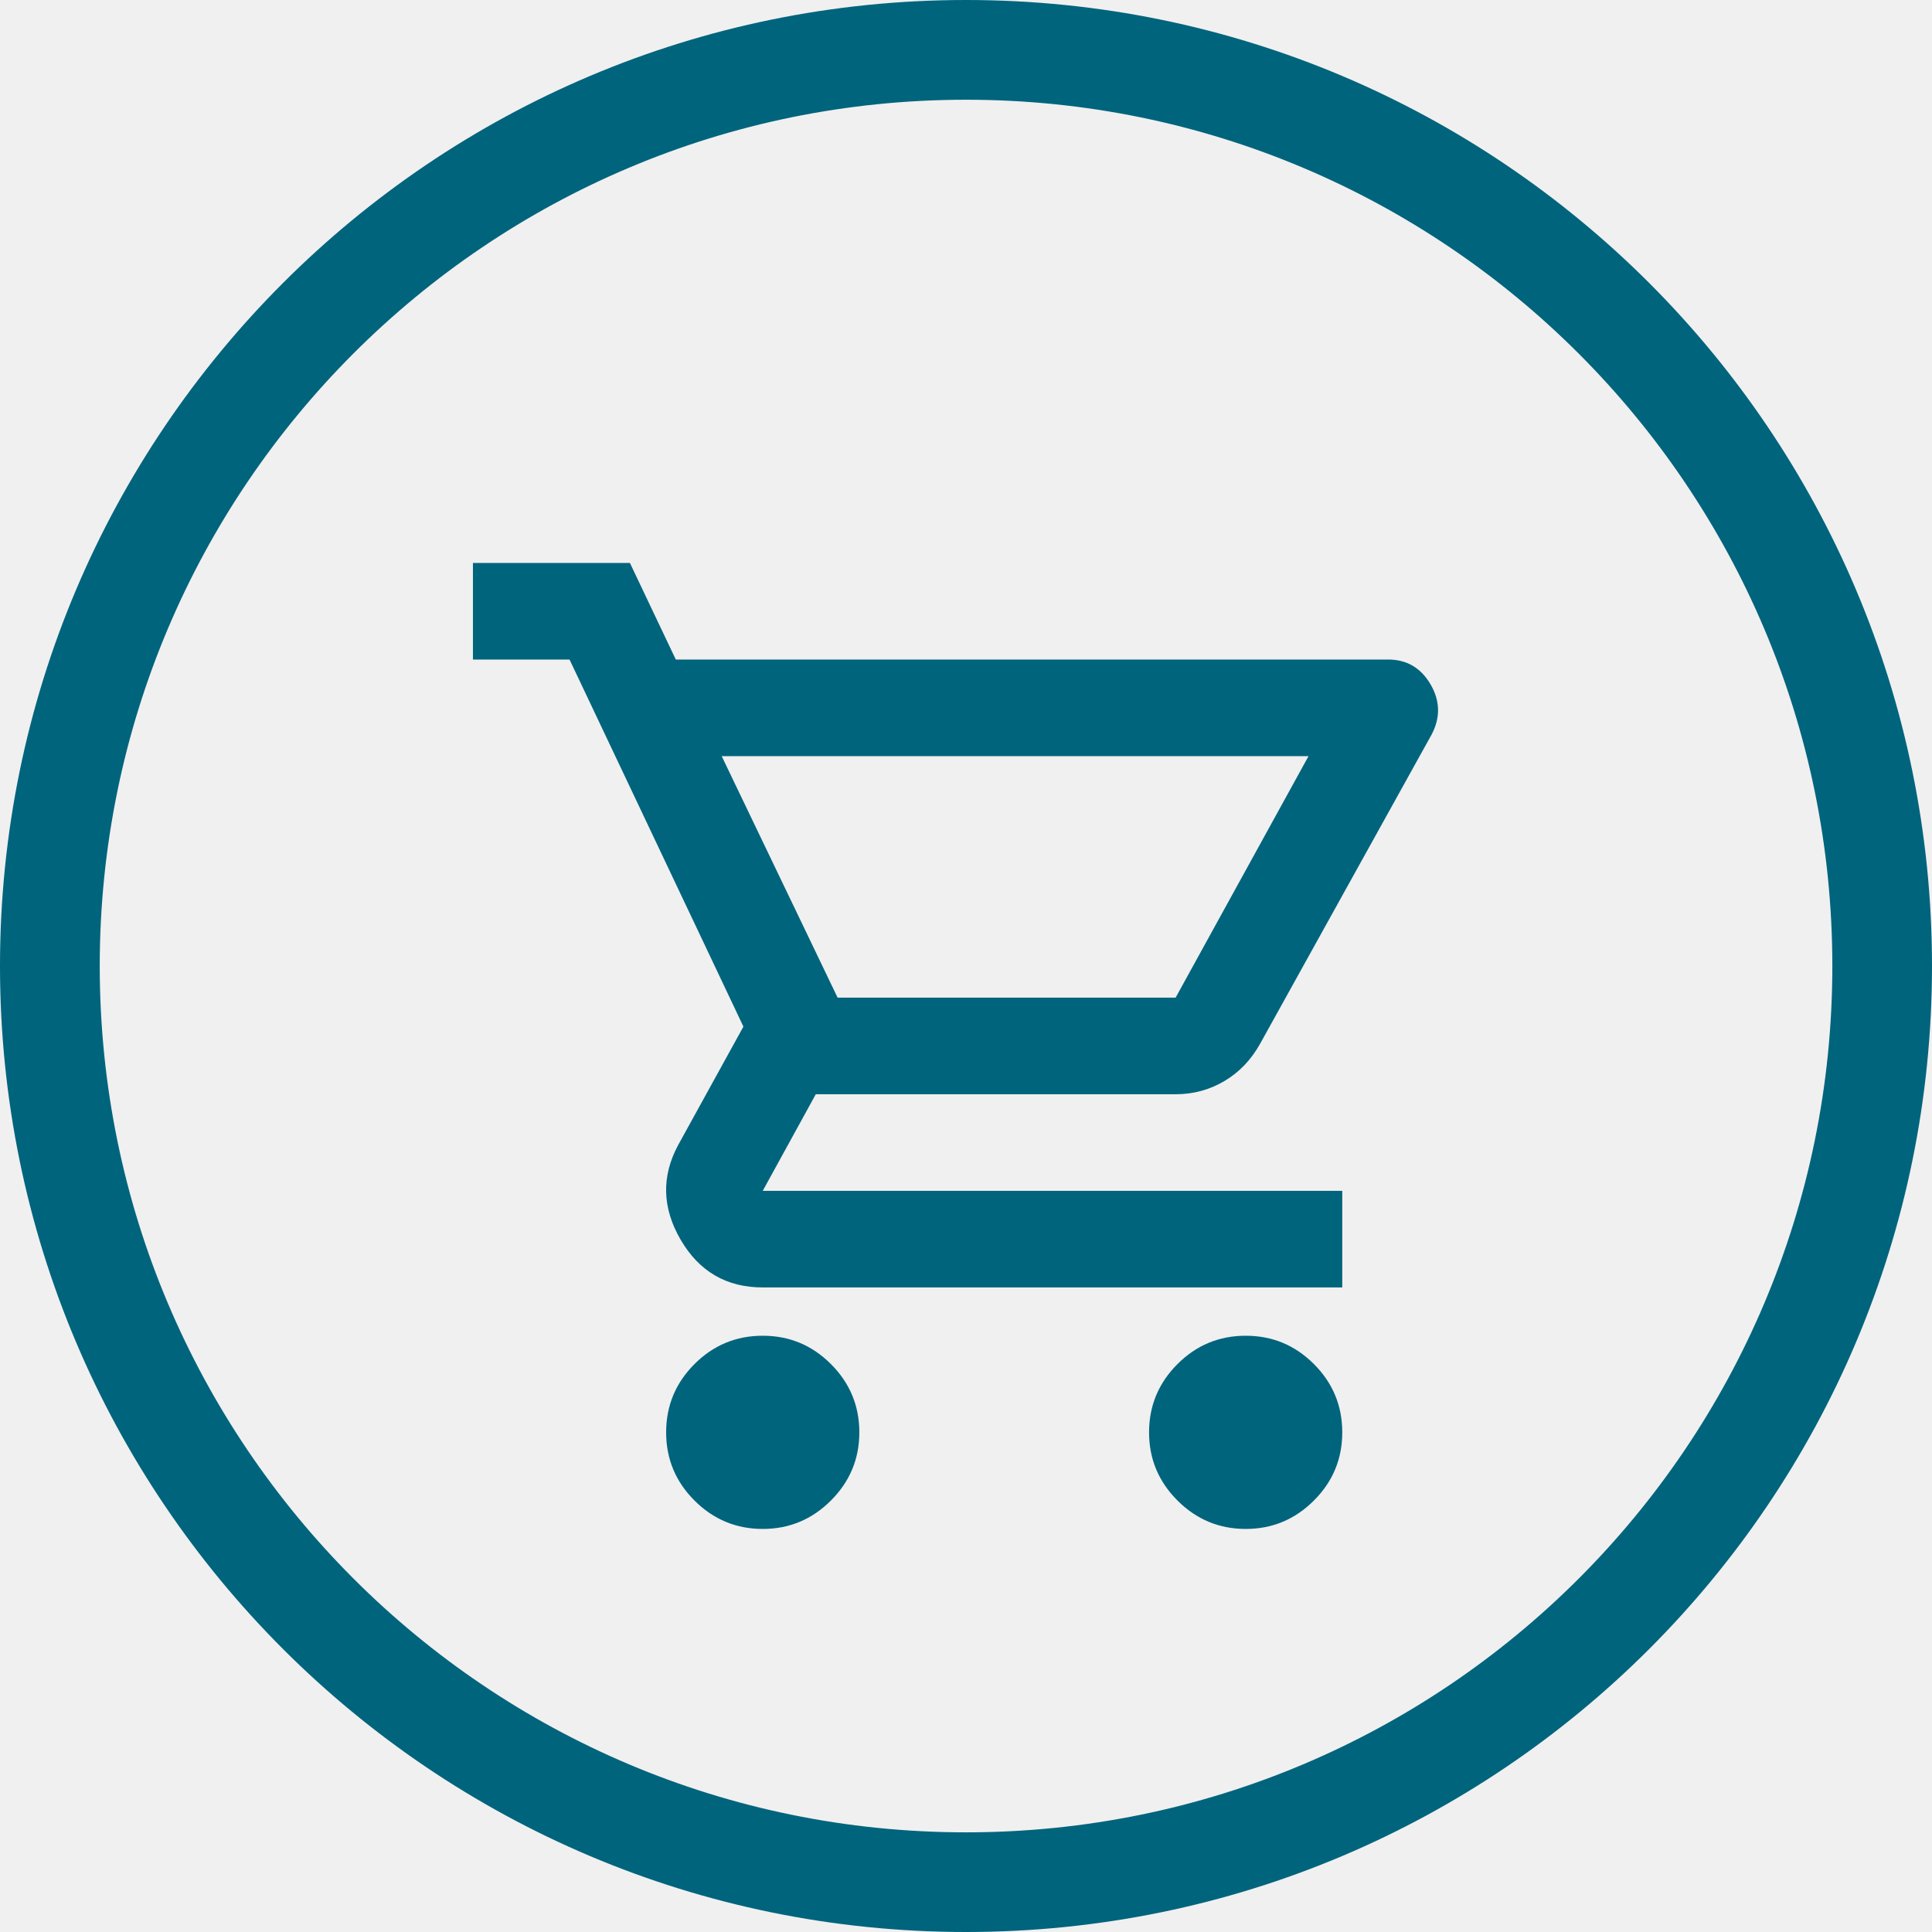
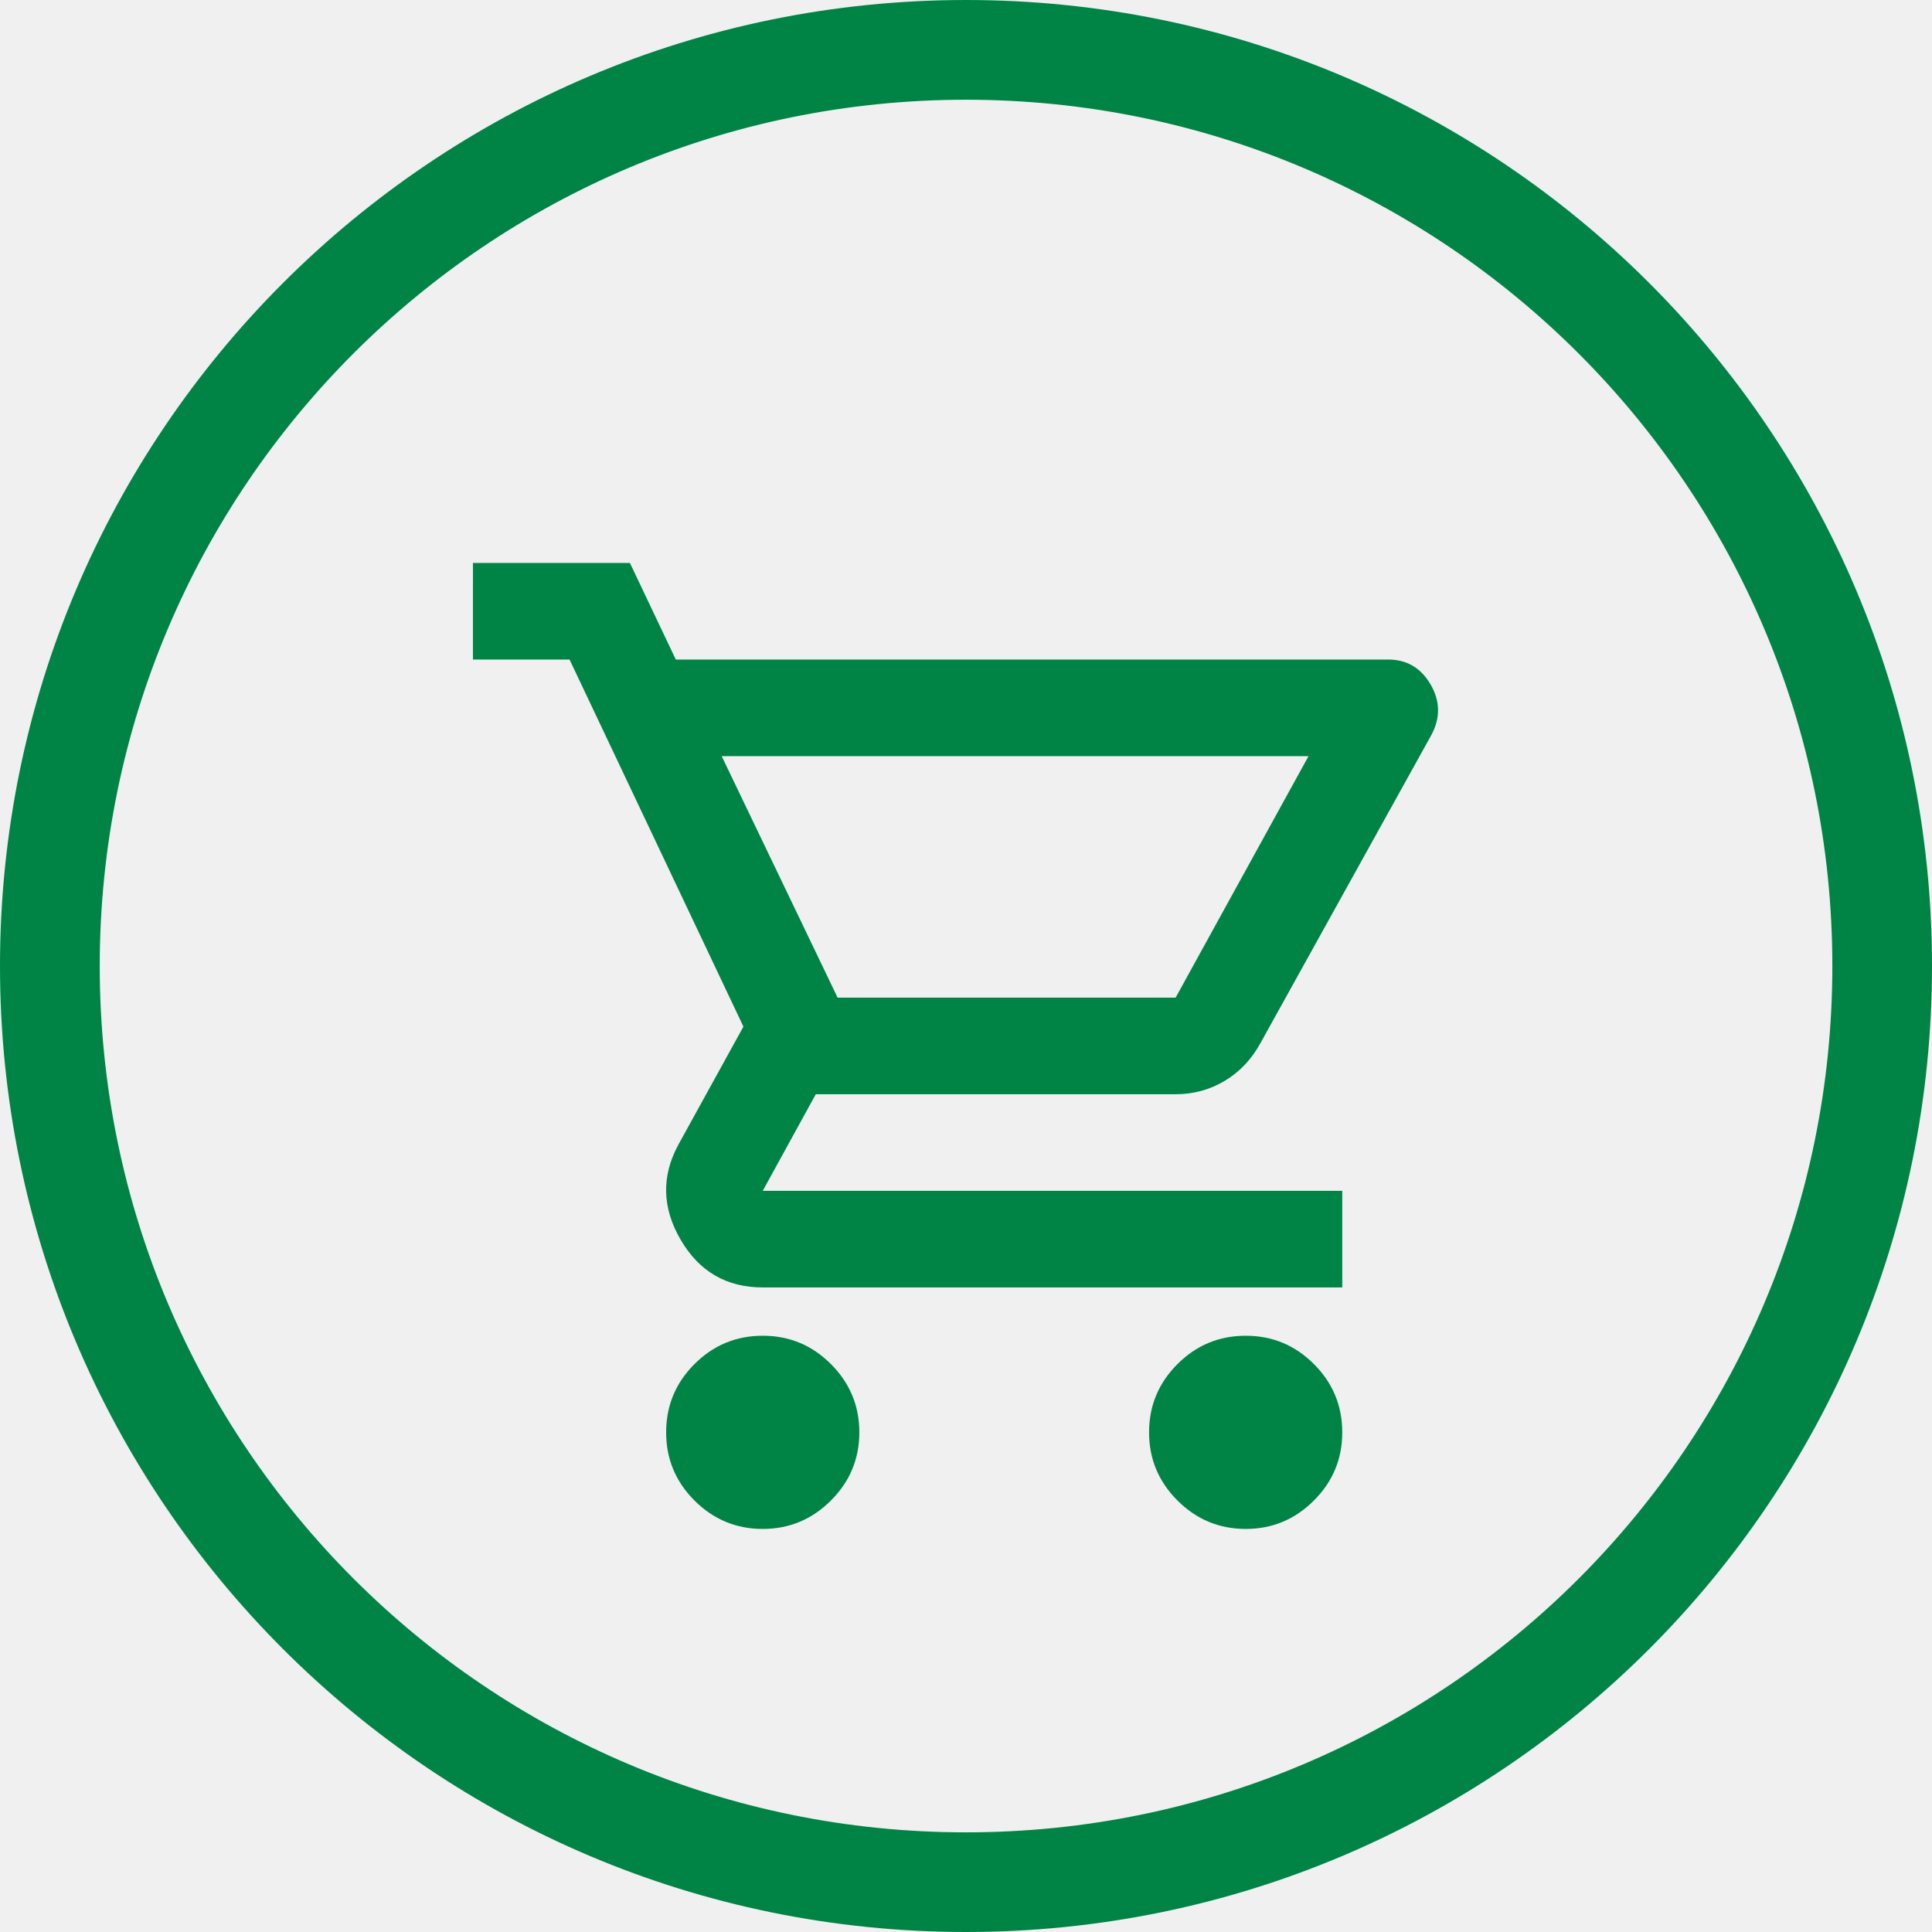
<svg xmlns="http://www.w3.org/2000/svg" width="24" height="24" viewBox="0 0 24 24" fill="none">
  <g clip-path="url(#clip0_1493_23657)">
-     <path d="M9.475 18.993C9.145 18.993 8.862 18.875 8.627 18.64C8.392 18.405 8.275 18.123 8.275 17.793C8.275 17.463 8.392 17.18 8.627 16.945C8.862 16.71 9.145 16.593 9.475 16.593C9.805 16.593 10.087 16.71 10.322 16.945C10.557 17.18 10.675 17.463 10.675 17.793C10.675 18.123 10.557 18.405 10.322 18.64C10.087 18.875 9.805 18.993 9.475 18.993ZM15.475 18.993C15.145 18.993 14.862 18.875 14.627 18.64C14.392 18.405 14.274 18.123 14.274 17.793C14.274 17.463 14.392 17.18 14.627 16.945C14.862 16.71 15.145 16.593 15.475 16.593C15.805 16.593 16.087 16.71 16.322 16.945C16.557 17.18 16.674 17.463 16.674 17.793C16.674 18.123 16.557 18.405 16.322 18.64C16.087 18.875 15.805 18.993 15.475 18.993ZM8.965 9.393L10.405 12.393H14.604L16.255 9.393H8.965ZM8.395 8.193H17.244C17.474 8.193 17.649 8.295 17.77 8.5C17.89 8.705 17.895 8.913 17.785 9.123L15.655 12.963C15.544 13.163 15.397 13.318 15.212 13.428C15.027 13.538 14.825 13.593 14.604 13.593H10.134L9.475 14.793H16.674V15.993H9.475C9.025 15.993 8.685 15.795 8.455 15.4C8.225 15.005 8.215 14.613 8.425 14.223L9.235 12.753L7.075 8.193H5.875V6.993H7.825L8.395 8.193Z" fill="#00647D" />
-     <path fill-rule="evenodd" clip-rule="evenodd" d="M12 1.239C17.94 1.239 22.762 6.054 22.762 12C22.762 17.946 17.946 22.762 12 22.762C6.054 22.762 1.239 17.94 1.239 12C1.239 6.06 6.054 1.239 12 1.239ZM12 0C18.629 0 24 5.371 24 12C24 18.629 18.629 24 12 24C5.371 24 0 18.622 0 12C0 5.378 5.371 0 12 0Z" fill="#00647D" />
+     <path d="M9.475 18.993C9.145 18.993 8.862 18.875 8.627 18.64C8.392 18.405 8.275 18.123 8.275 17.793C8.275 17.463 8.392 17.18 8.627 16.945C8.862 16.71 9.145 16.593 9.475 16.593C9.805 16.593 10.087 16.71 10.322 16.945C10.557 17.18 10.675 17.463 10.675 17.793C10.675 18.123 10.557 18.405 10.322 18.64C10.087 18.875 9.805 18.993 9.475 18.993ZM15.475 18.993C15.145 18.993 14.862 18.875 14.627 18.64C14.392 18.405 14.274 18.123 14.274 17.793C14.274 17.463 14.392 17.18 14.627 16.945C14.862 16.71 15.145 16.593 15.475 16.593C15.805 16.593 16.087 16.71 16.322 16.945C16.557 17.18 16.674 17.463 16.674 17.793C16.674 18.123 16.557 18.405 16.322 18.64C16.087 18.875 15.805 18.993 15.475 18.993ZM8.965 9.393L10.405 12.393H14.604L16.255 9.393H8.965ZM8.395 8.193H17.244C17.474 8.193 17.649 8.295 17.77 8.5C17.89 8.705 17.895 8.913 17.785 9.123L15.655 12.963C15.544 13.163 15.397 13.318 15.212 13.428C15.027 13.538 14.825 13.593 14.604 13.593H10.134L9.475 14.793H16.674V15.993H9.475C9.025 15.993 8.685 15.795 8.455 15.4C8.225 15.005 8.215 14.613 8.425 14.223L9.235 12.753L7.075 8.193H5.875V6.993H7.825L8.395 8.193Z" fill="#008446" />
+     <path fill-rule="evenodd" clip-rule="evenodd" d="M12 1.239C17.94 1.239 22.762 6.054 22.762 12C22.762 17.946 17.946 22.762 12 22.762C6.054 22.762 1.239 17.94 1.239 12C1.239 6.06 6.054 1.239 12 1.239ZM12 0C18.629 0 24 5.371 24 12C24 18.629 18.629 24 12 24C5.371 24 0 18.622 0 12C0 5.378 5.371 0 12 0Z" fill="#008446" />
  </g>
  <defs>
    <clipPath id="clip0_1493_23657">
      <rect width="24" height="24" fill="white" />
    </clipPath>
  </defs>
</svg>
